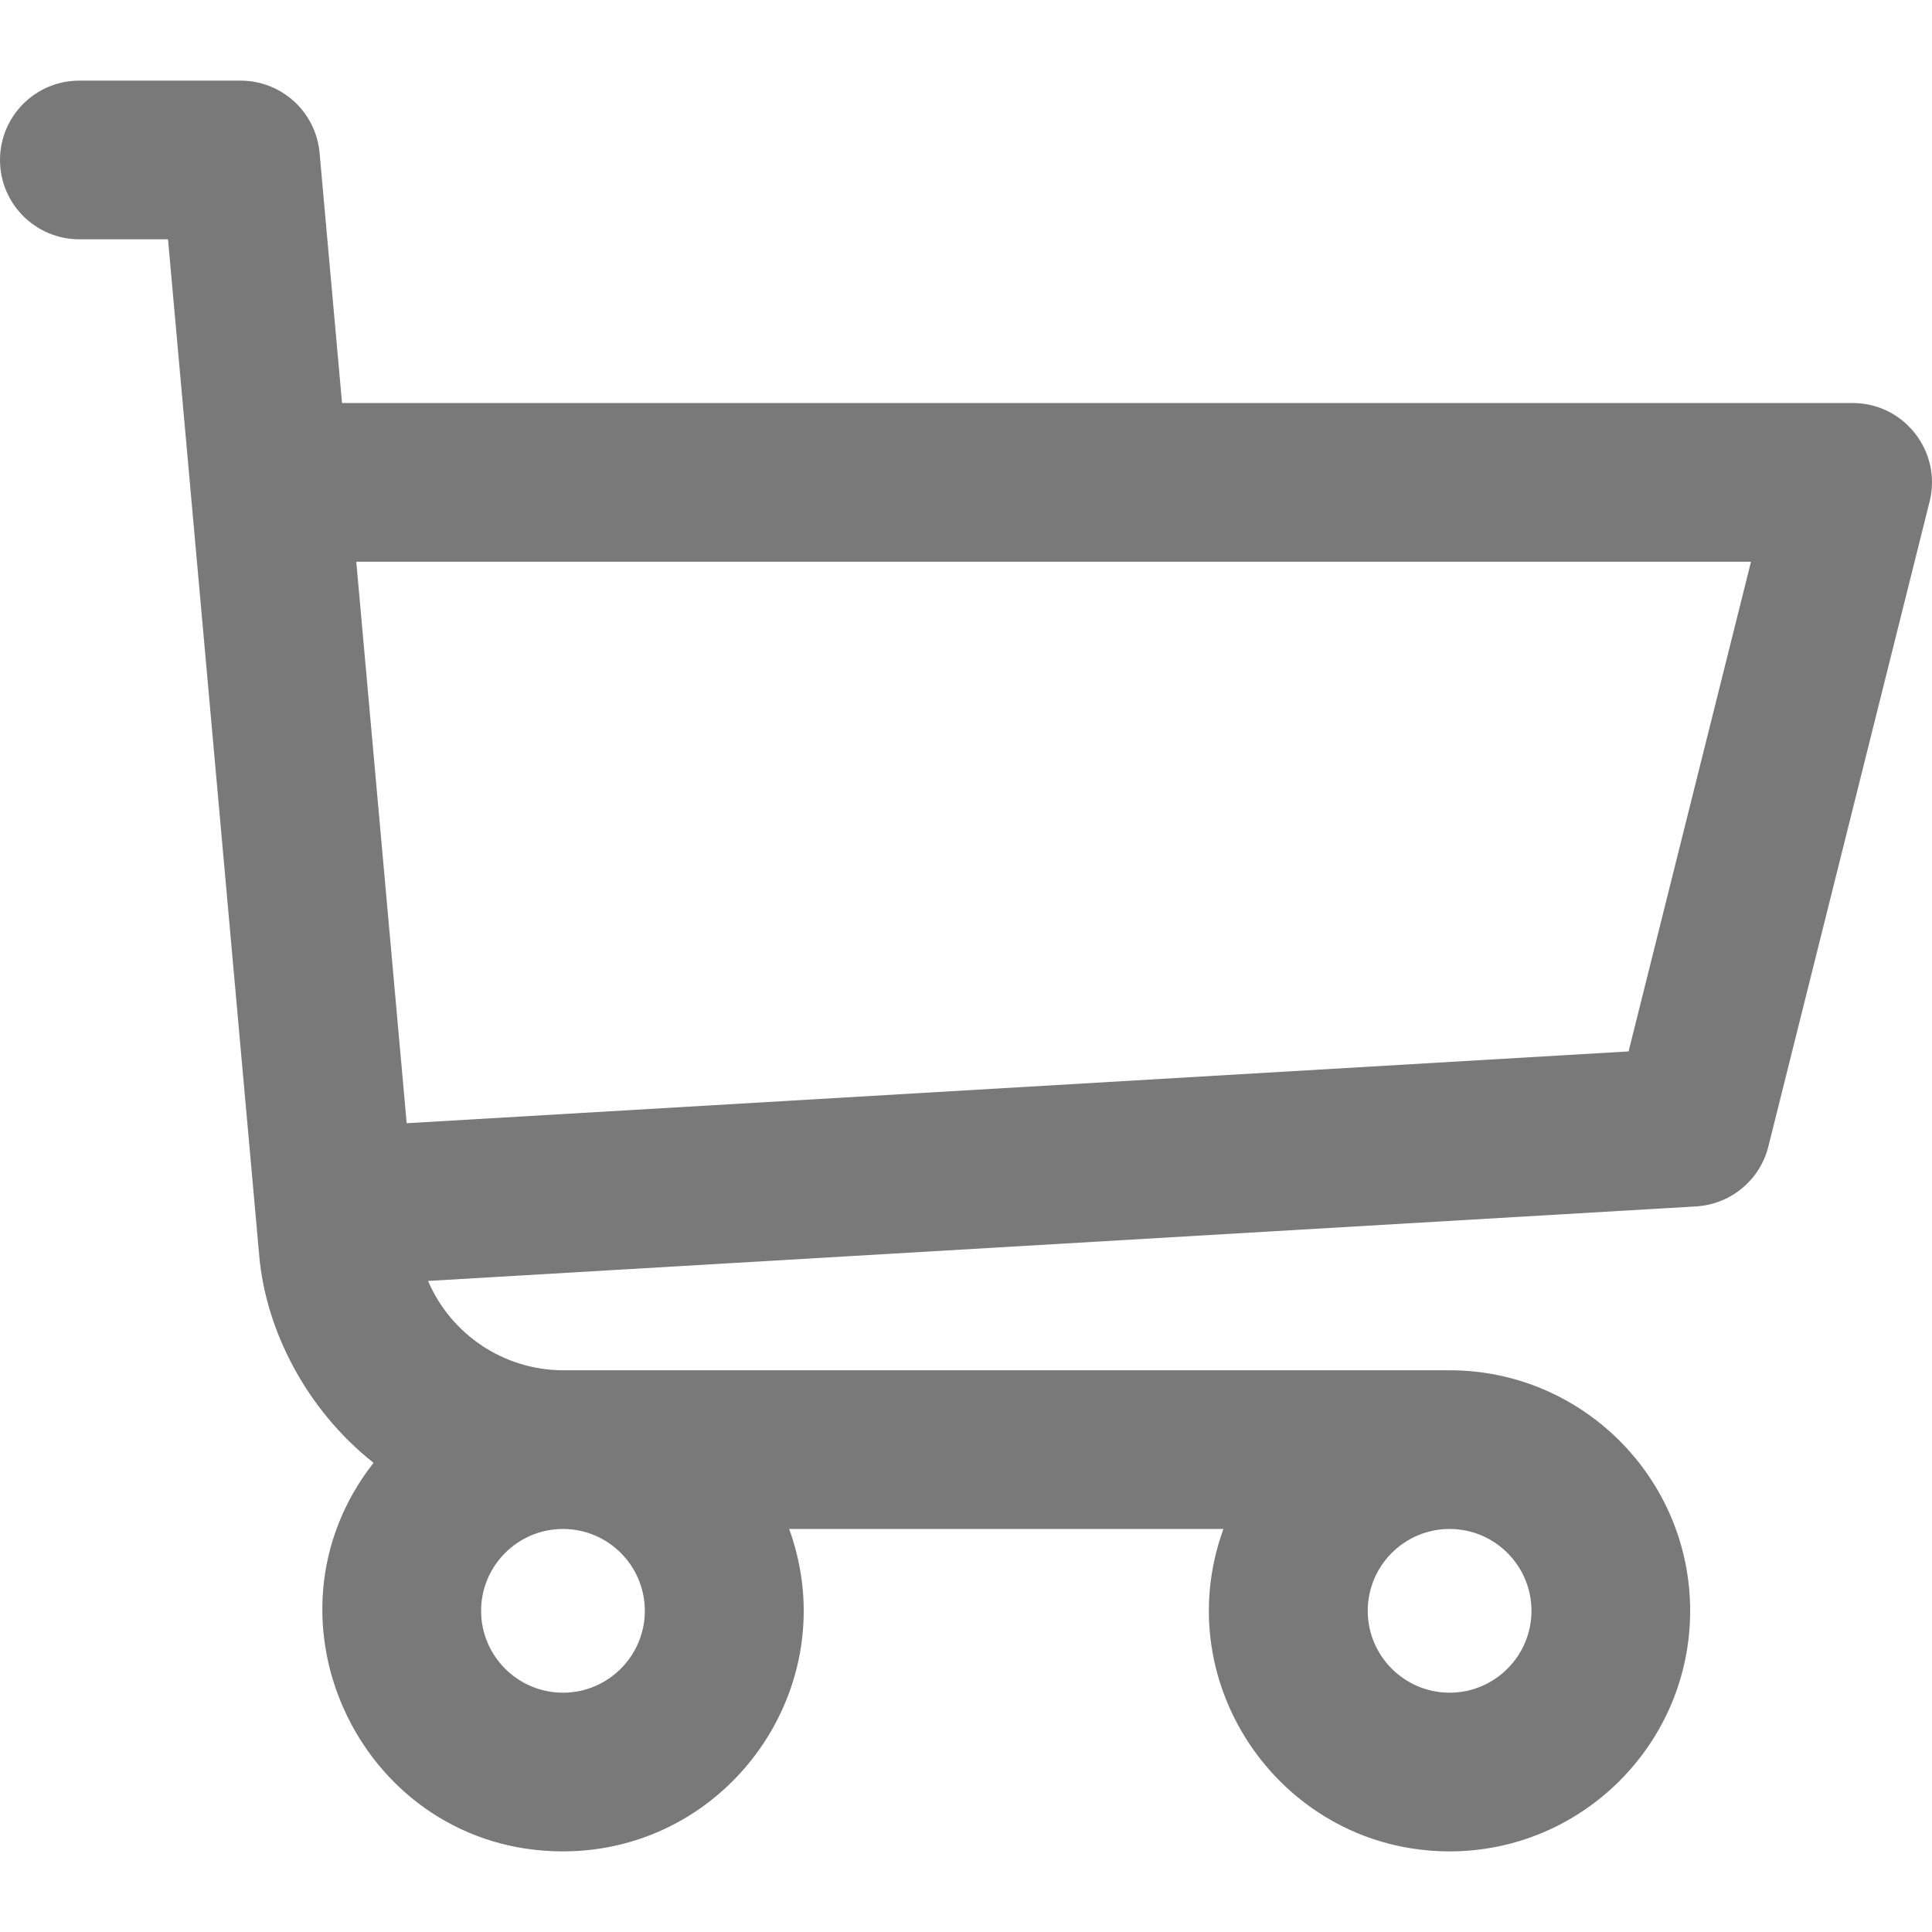
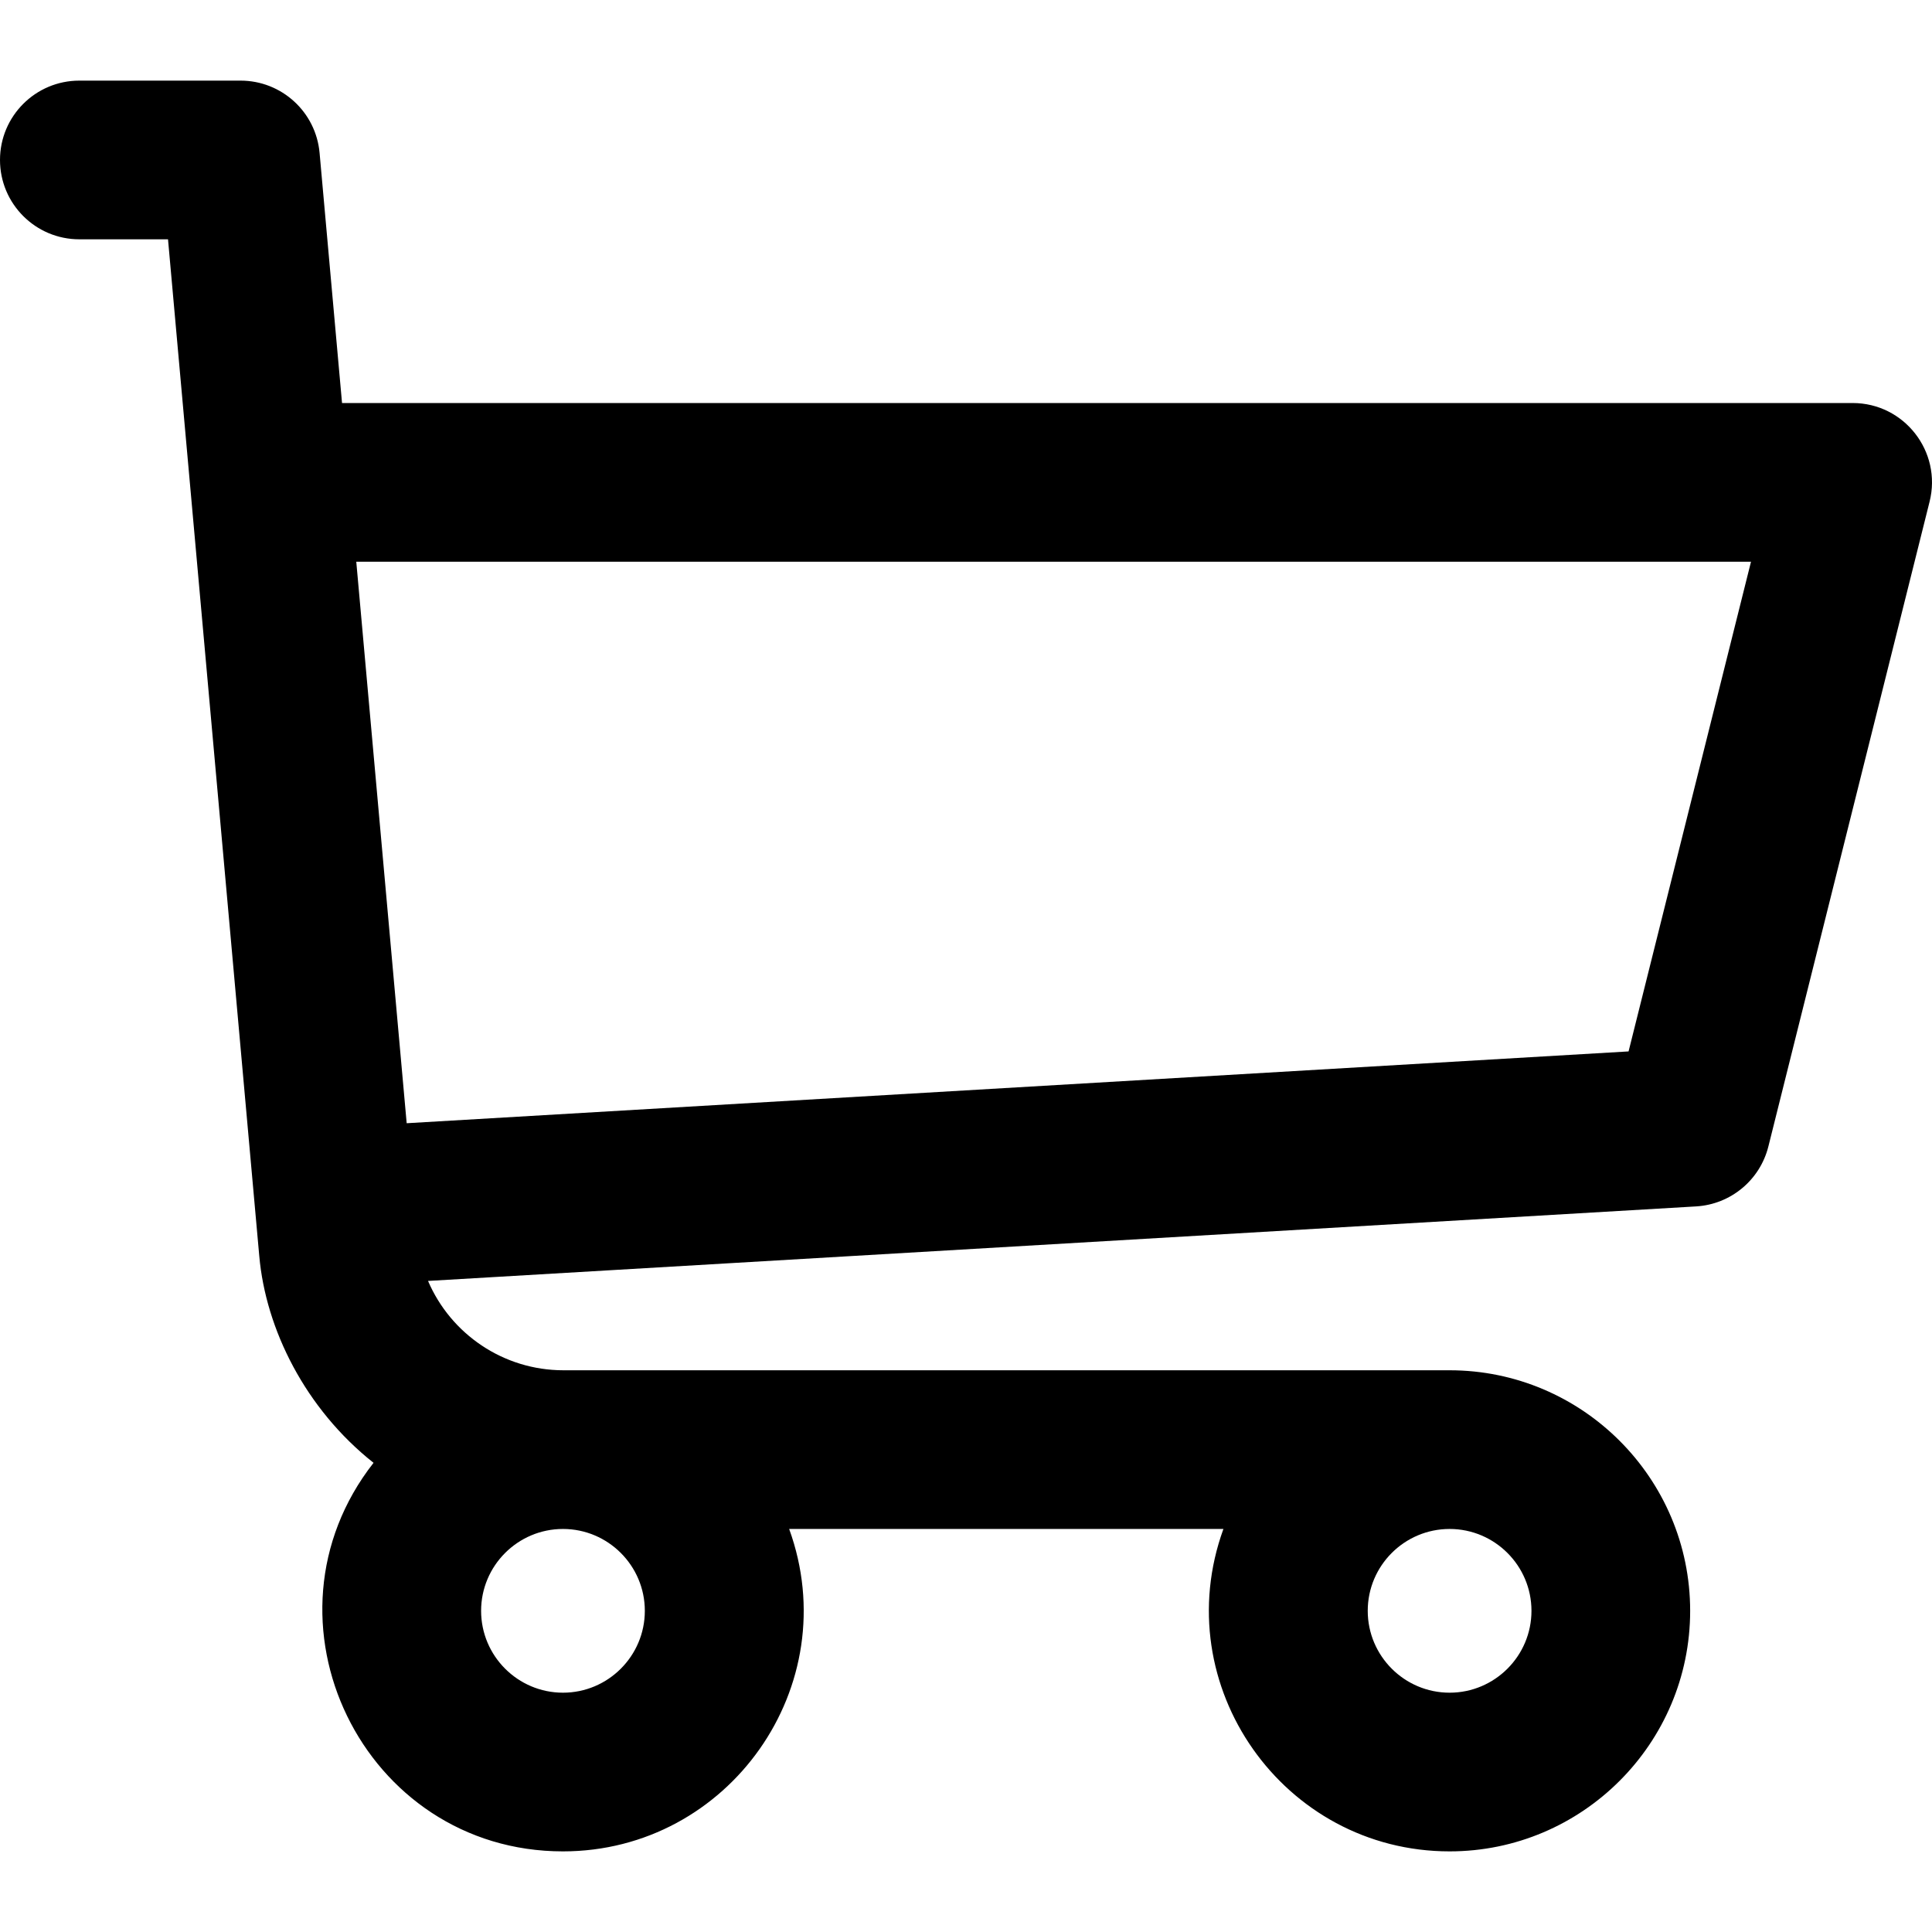
<svg xmlns="http://www.w3.org/2000/svg" id="Layer_1" enable-background="new 0 0 511.343 511.343" height="512px" viewBox="0 0 511.343 511.343" width="512px">
  <g>
-     <path d="m490.334 106.668h-399.808l-5.943-66.207c-.972-10.827-10.046-19.123-20.916-19.123h-42.667c-11.598 0-21 9.402-21 21s9.402 21 21 21h23.468c12.825 142.882-20.321-226.415 24.153 269.089 1.714 19.394 12.193 40.439 30.245 54.739-32.547 41.564-2.809 102.839 50.134 102.839 43.942 0 74.935-43.826 59.866-85.334h114.936c-15.05 41.455 15.876 85.334 59.866 85.334 35.106 0 63.667-28.561 63.667-63.667s-28.561-63.667-63.667-63.667h-234.526c-15.952 0-29.853-9.624-35.853-23.646l335.608-19.724c9.162-.538 16.914-6.966 19.141-15.87l42.67-170.67c3.308-13.234-6.71-26.093-20.374-26.093zm-341.334 341.337c-11.946 0-21.666-9.72-21.666-21.667s9.72-21.667 21.666-21.667c11.947 0 21.667 9.72 21.667 21.667s-9.72 21.667-21.667 21.667zm234.667 0c-11.947 0-21.667-9.72-21.667-21.667s9.72-21.667 21.667-21.667 21.667 9.72 21.667 21.667-9.72 21.667-21.667 21.667zm47.366-169.726-323.397 19.005-13.34-148.617h369.142z" data-original="#000000" class="active-path" data-old_color="#000000" fill="#797979" />
+     <path d="m490.334 106.668h-399.808l-5.943-66.207c-.972-10.827-10.046-19.123-20.916-19.123h-42.667c-11.598 0-21 9.402-21 21s9.402 21 21 21h23.468c12.825 142.882-20.321-226.415 24.153 269.089 1.714 19.394 12.193 40.439 30.245 54.739-32.547 41.564-2.809 102.839 50.134 102.839 43.942 0 74.935-43.826 59.866-85.334h114.936c-15.05 41.455 15.876 85.334 59.866 85.334 35.106 0 63.667-28.561 63.667-63.667s-28.561-63.667-63.667-63.667h-234.526c-15.952 0-29.853-9.624-35.853-23.646l335.608-19.724c9.162-.538 16.914-6.966 19.141-15.87l42.67-170.67c3.308-13.234-6.71-26.093-20.374-26.093zm-341.334 341.337c-11.946 0-21.666-9.72-21.666-21.667s9.72-21.667 21.666-21.667c11.947 0 21.667 9.72 21.667 21.667s-9.72 21.667-21.667 21.667zm234.667 0c-11.947 0-21.667-9.72-21.667-21.667s9.72-21.667 21.667-21.667 21.667 9.72 21.667 21.667-9.72 21.667-21.667 21.667zm47.366-169.726-323.397 19.005-13.34-148.617h369.142z" data-original="#000000" class="sales-icon" data-old_color="#000000" />
  </g>
</svg>
